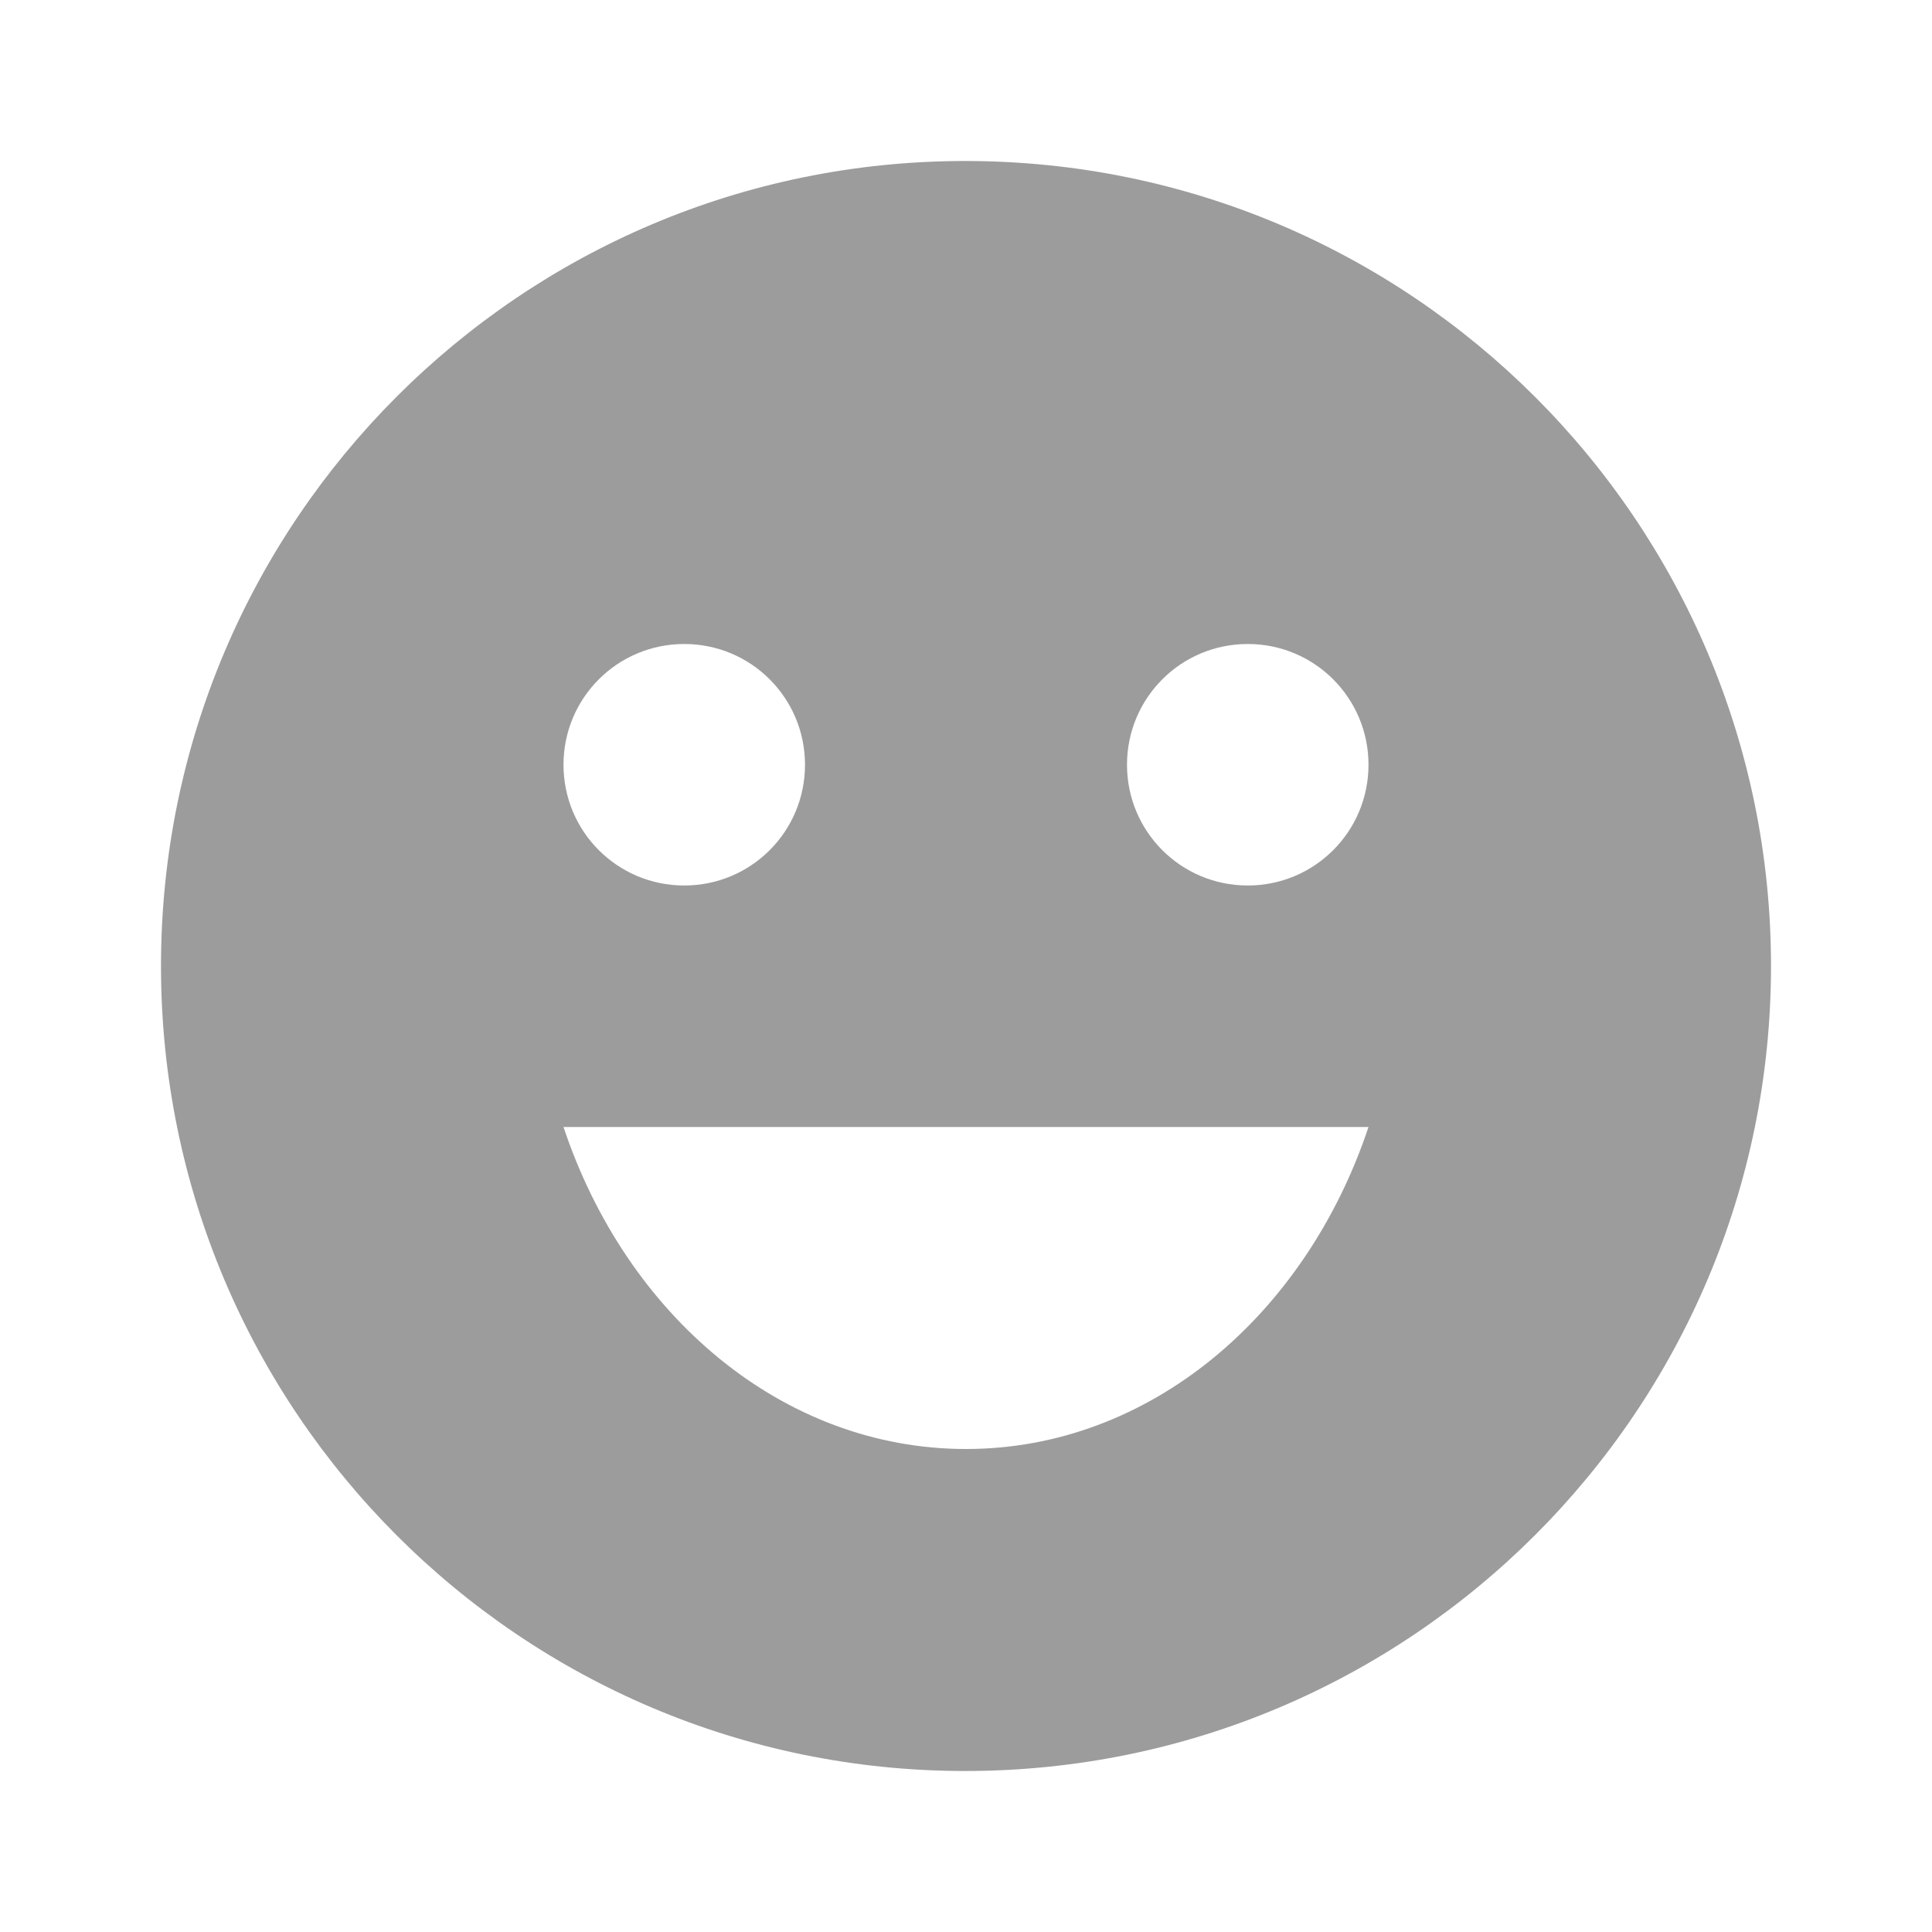
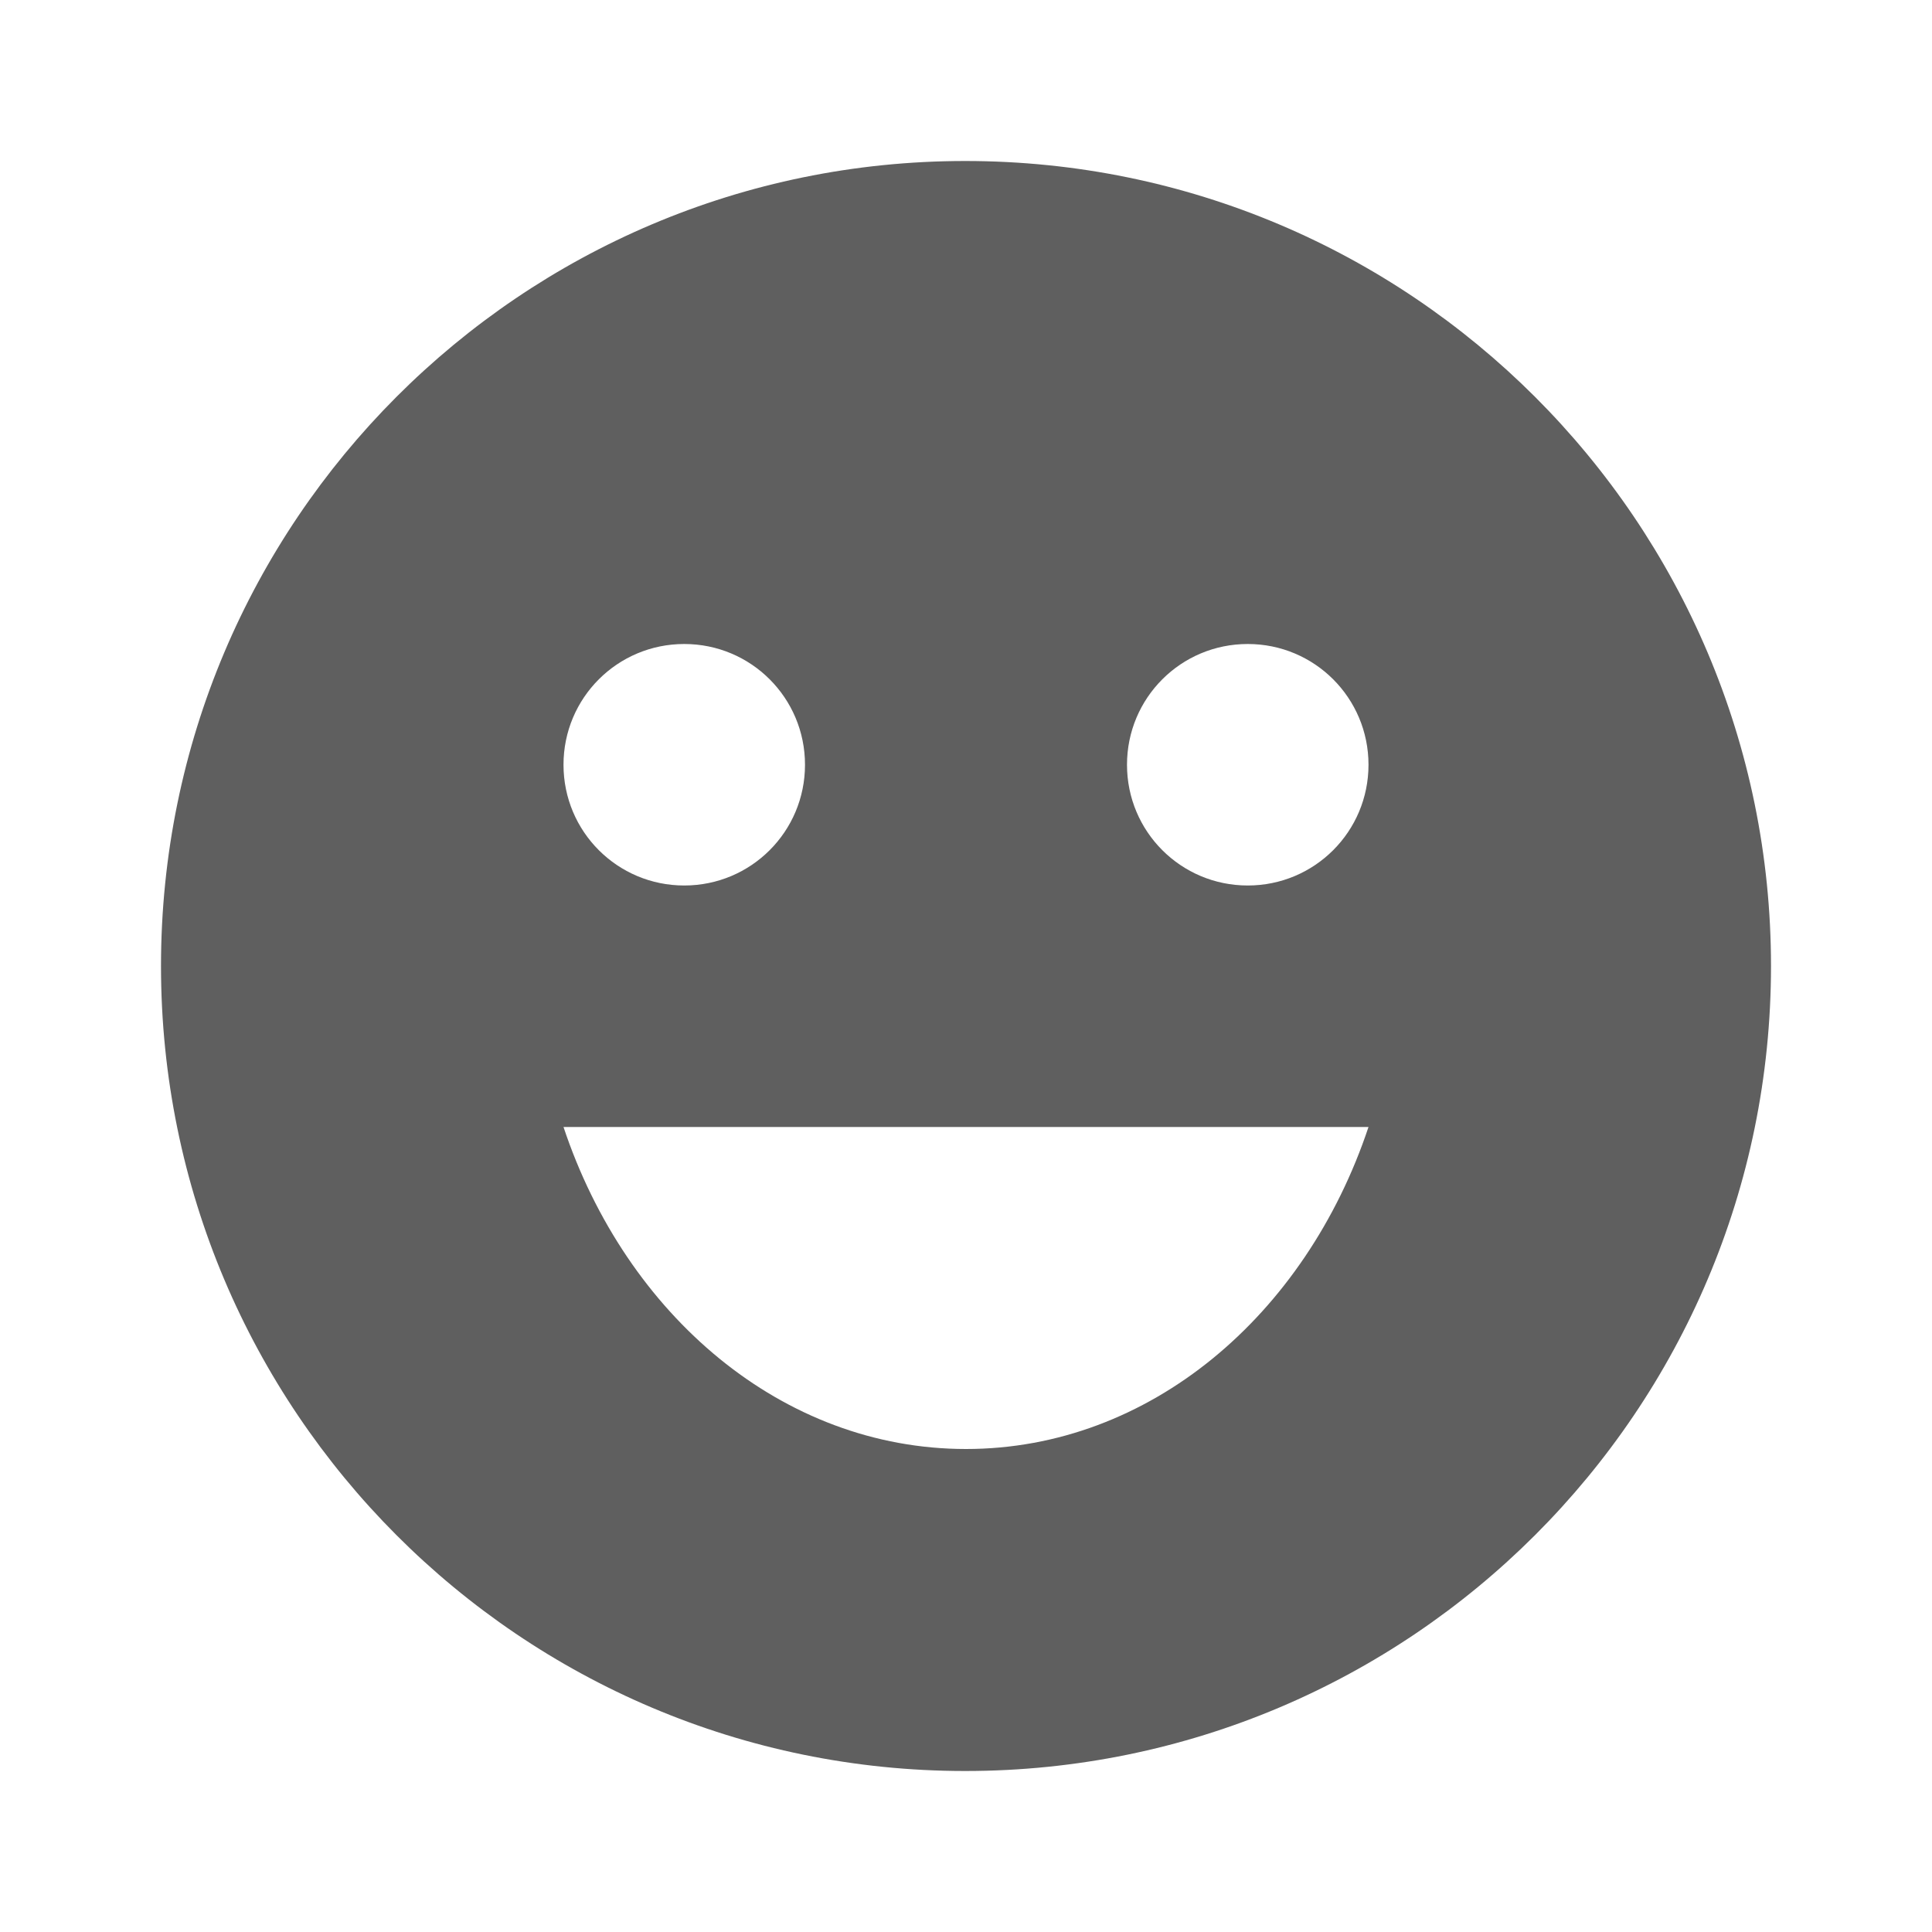
- <svg xmlns="http://www.w3.org/2000/svg" enable-background="new 0 0 24 24" height="24px" viewBox="0 0 24 24" width="24px" fill="#9c9c9c">
+ <svg xmlns="http://www.w3.org/2000/svg" enable-background="new 0 0 24 24" height="24px" viewBox="0 0 24 24" width="24px" fill="#5f5f5f">
  <g>
    <rect fill="none" height="24" width="24" />
  </g>
  <g>
    <g />
    <path d="M11.99,2C6.47,2,2,6.48,2,12c0,5.52,4.47,10,9.99,10C17.52,22,22,17.52,22,12C22,6.48,17.52,2,11.99,2z M8.5,8 C9.33,8,10,8.67,10,9.5S9.33,11,8.5,11S7,10.33,7,9.5S7.67,8,8.5,8z M12,18c-2.28,0-4.22-1.66-5-4h10C16.22,16.34,14.28,18,12,18z M15.5,11c-0.83,0-1.5-0.67-1.5-1.5S14.67,8,15.5,8S17,8.67,17,9.5S16.33,11,15.5,11z" />
  </g>
</svg>
